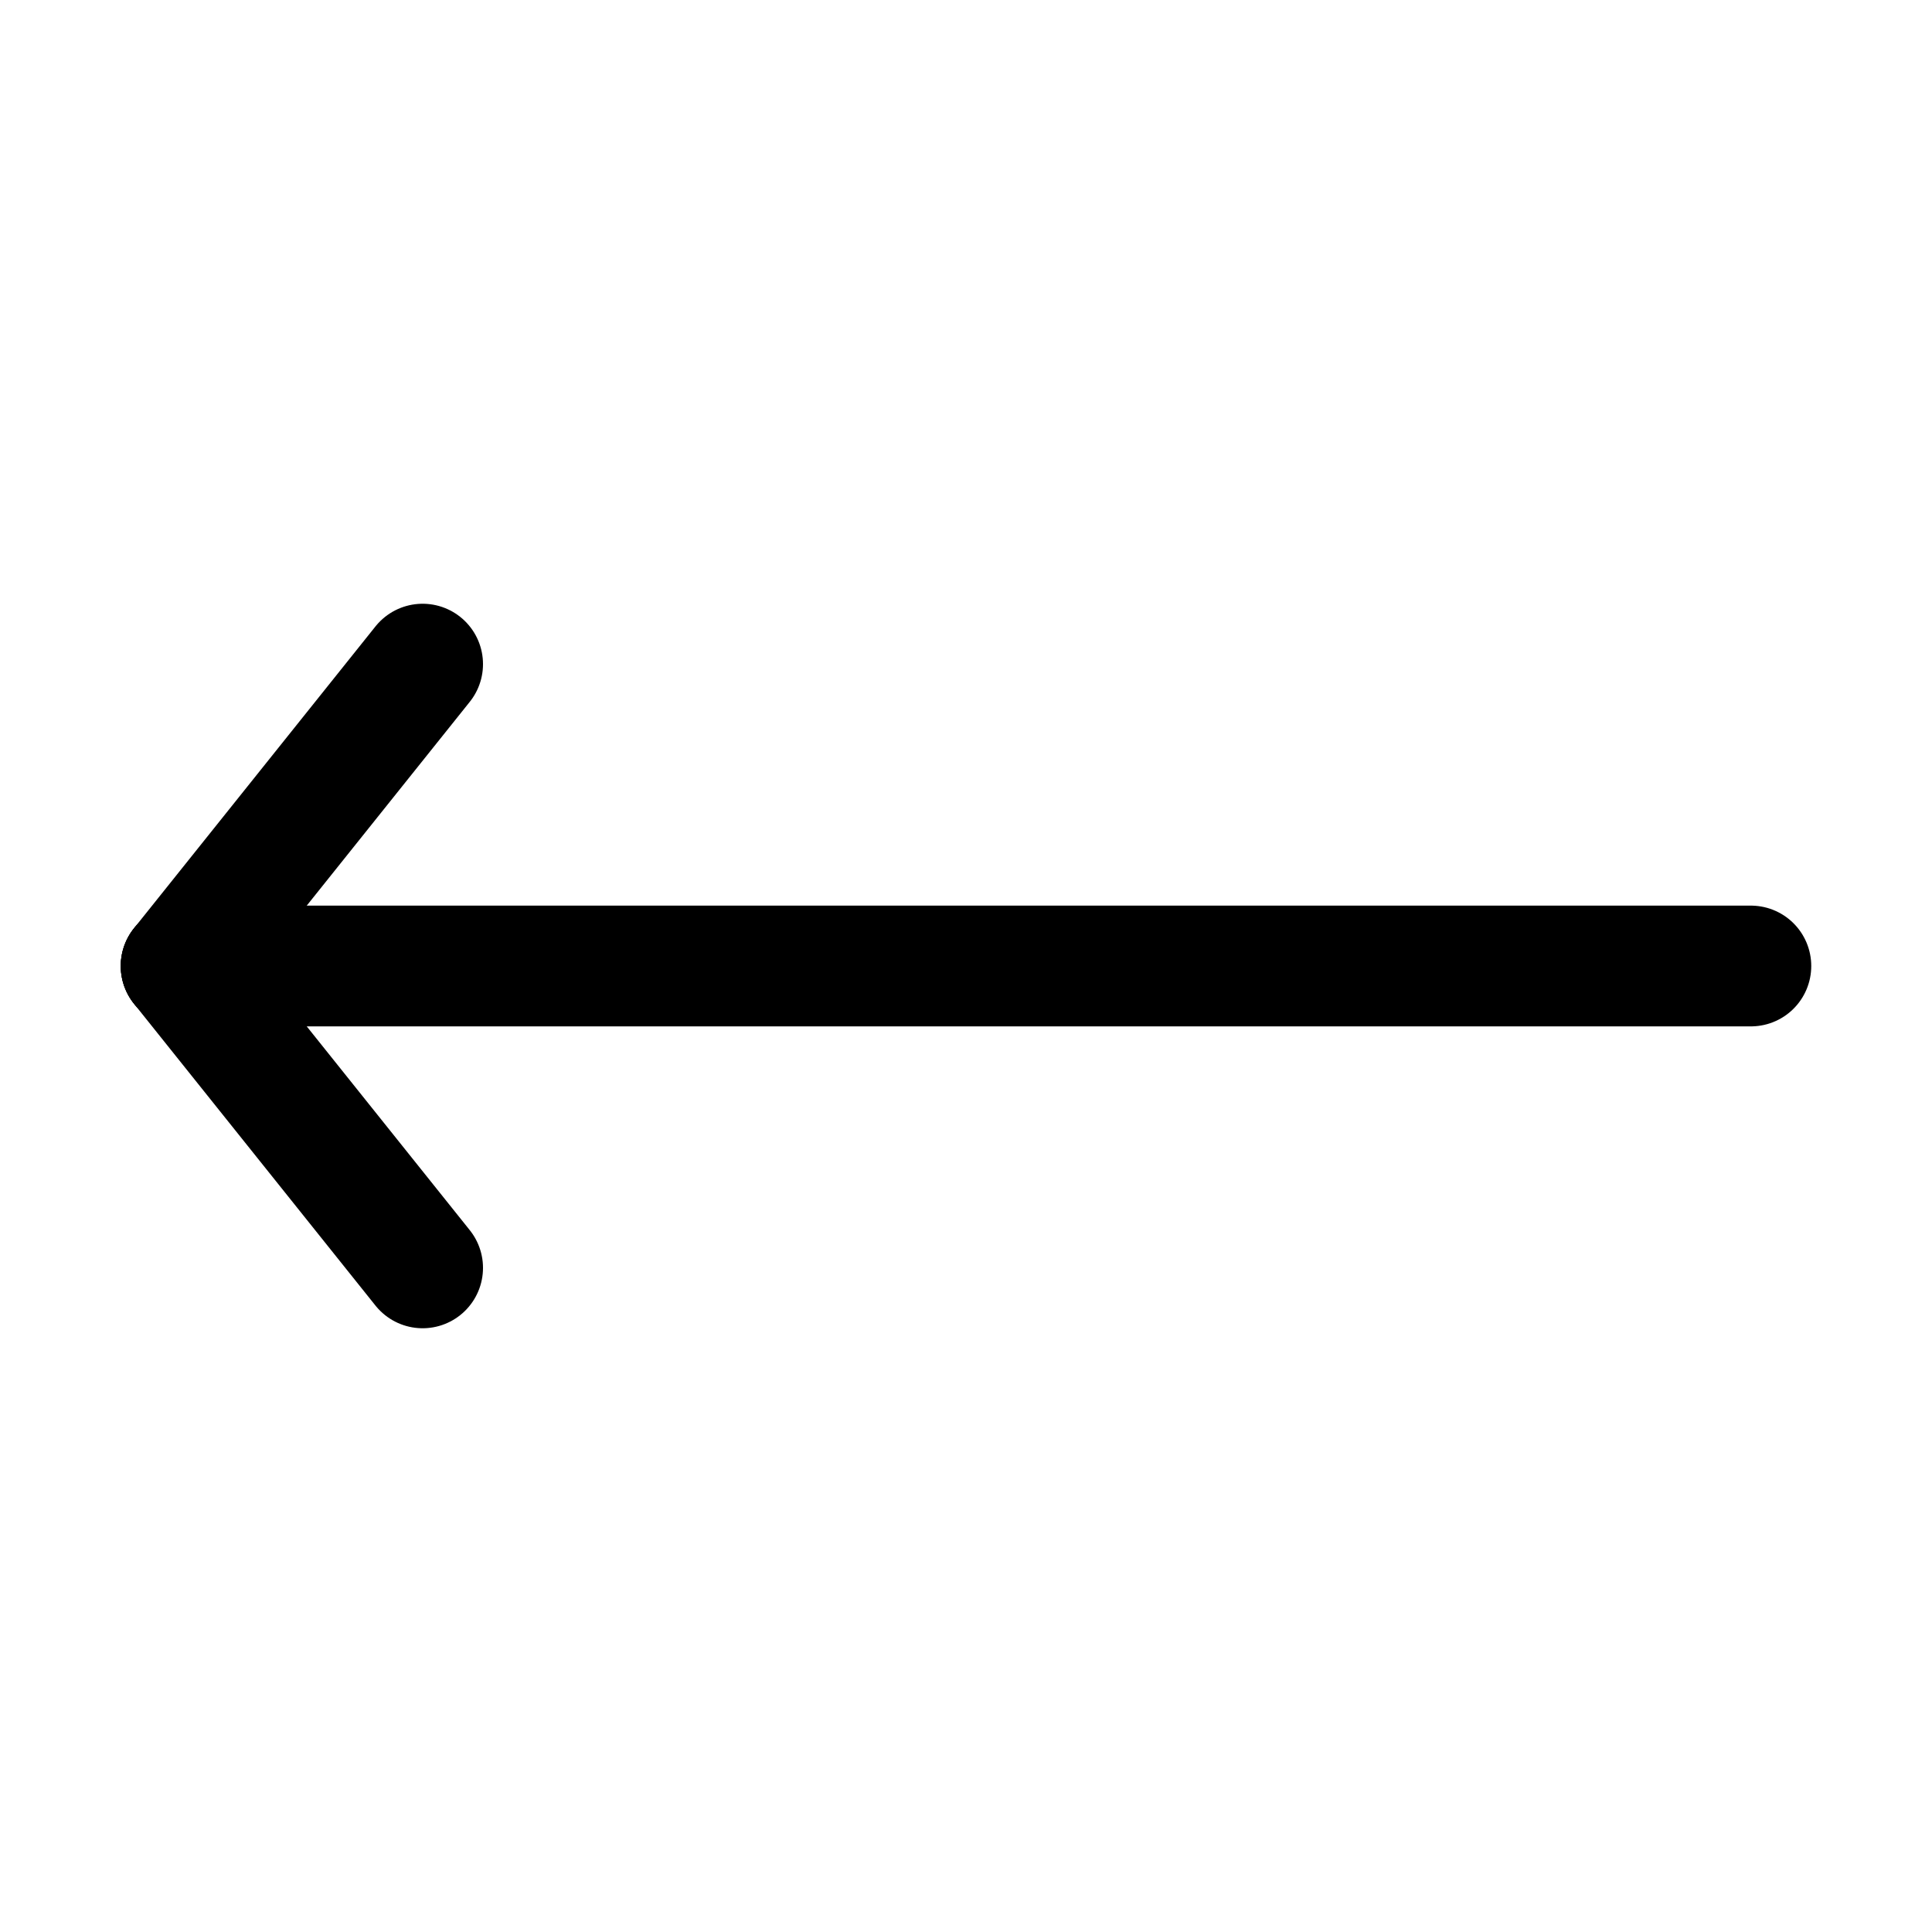
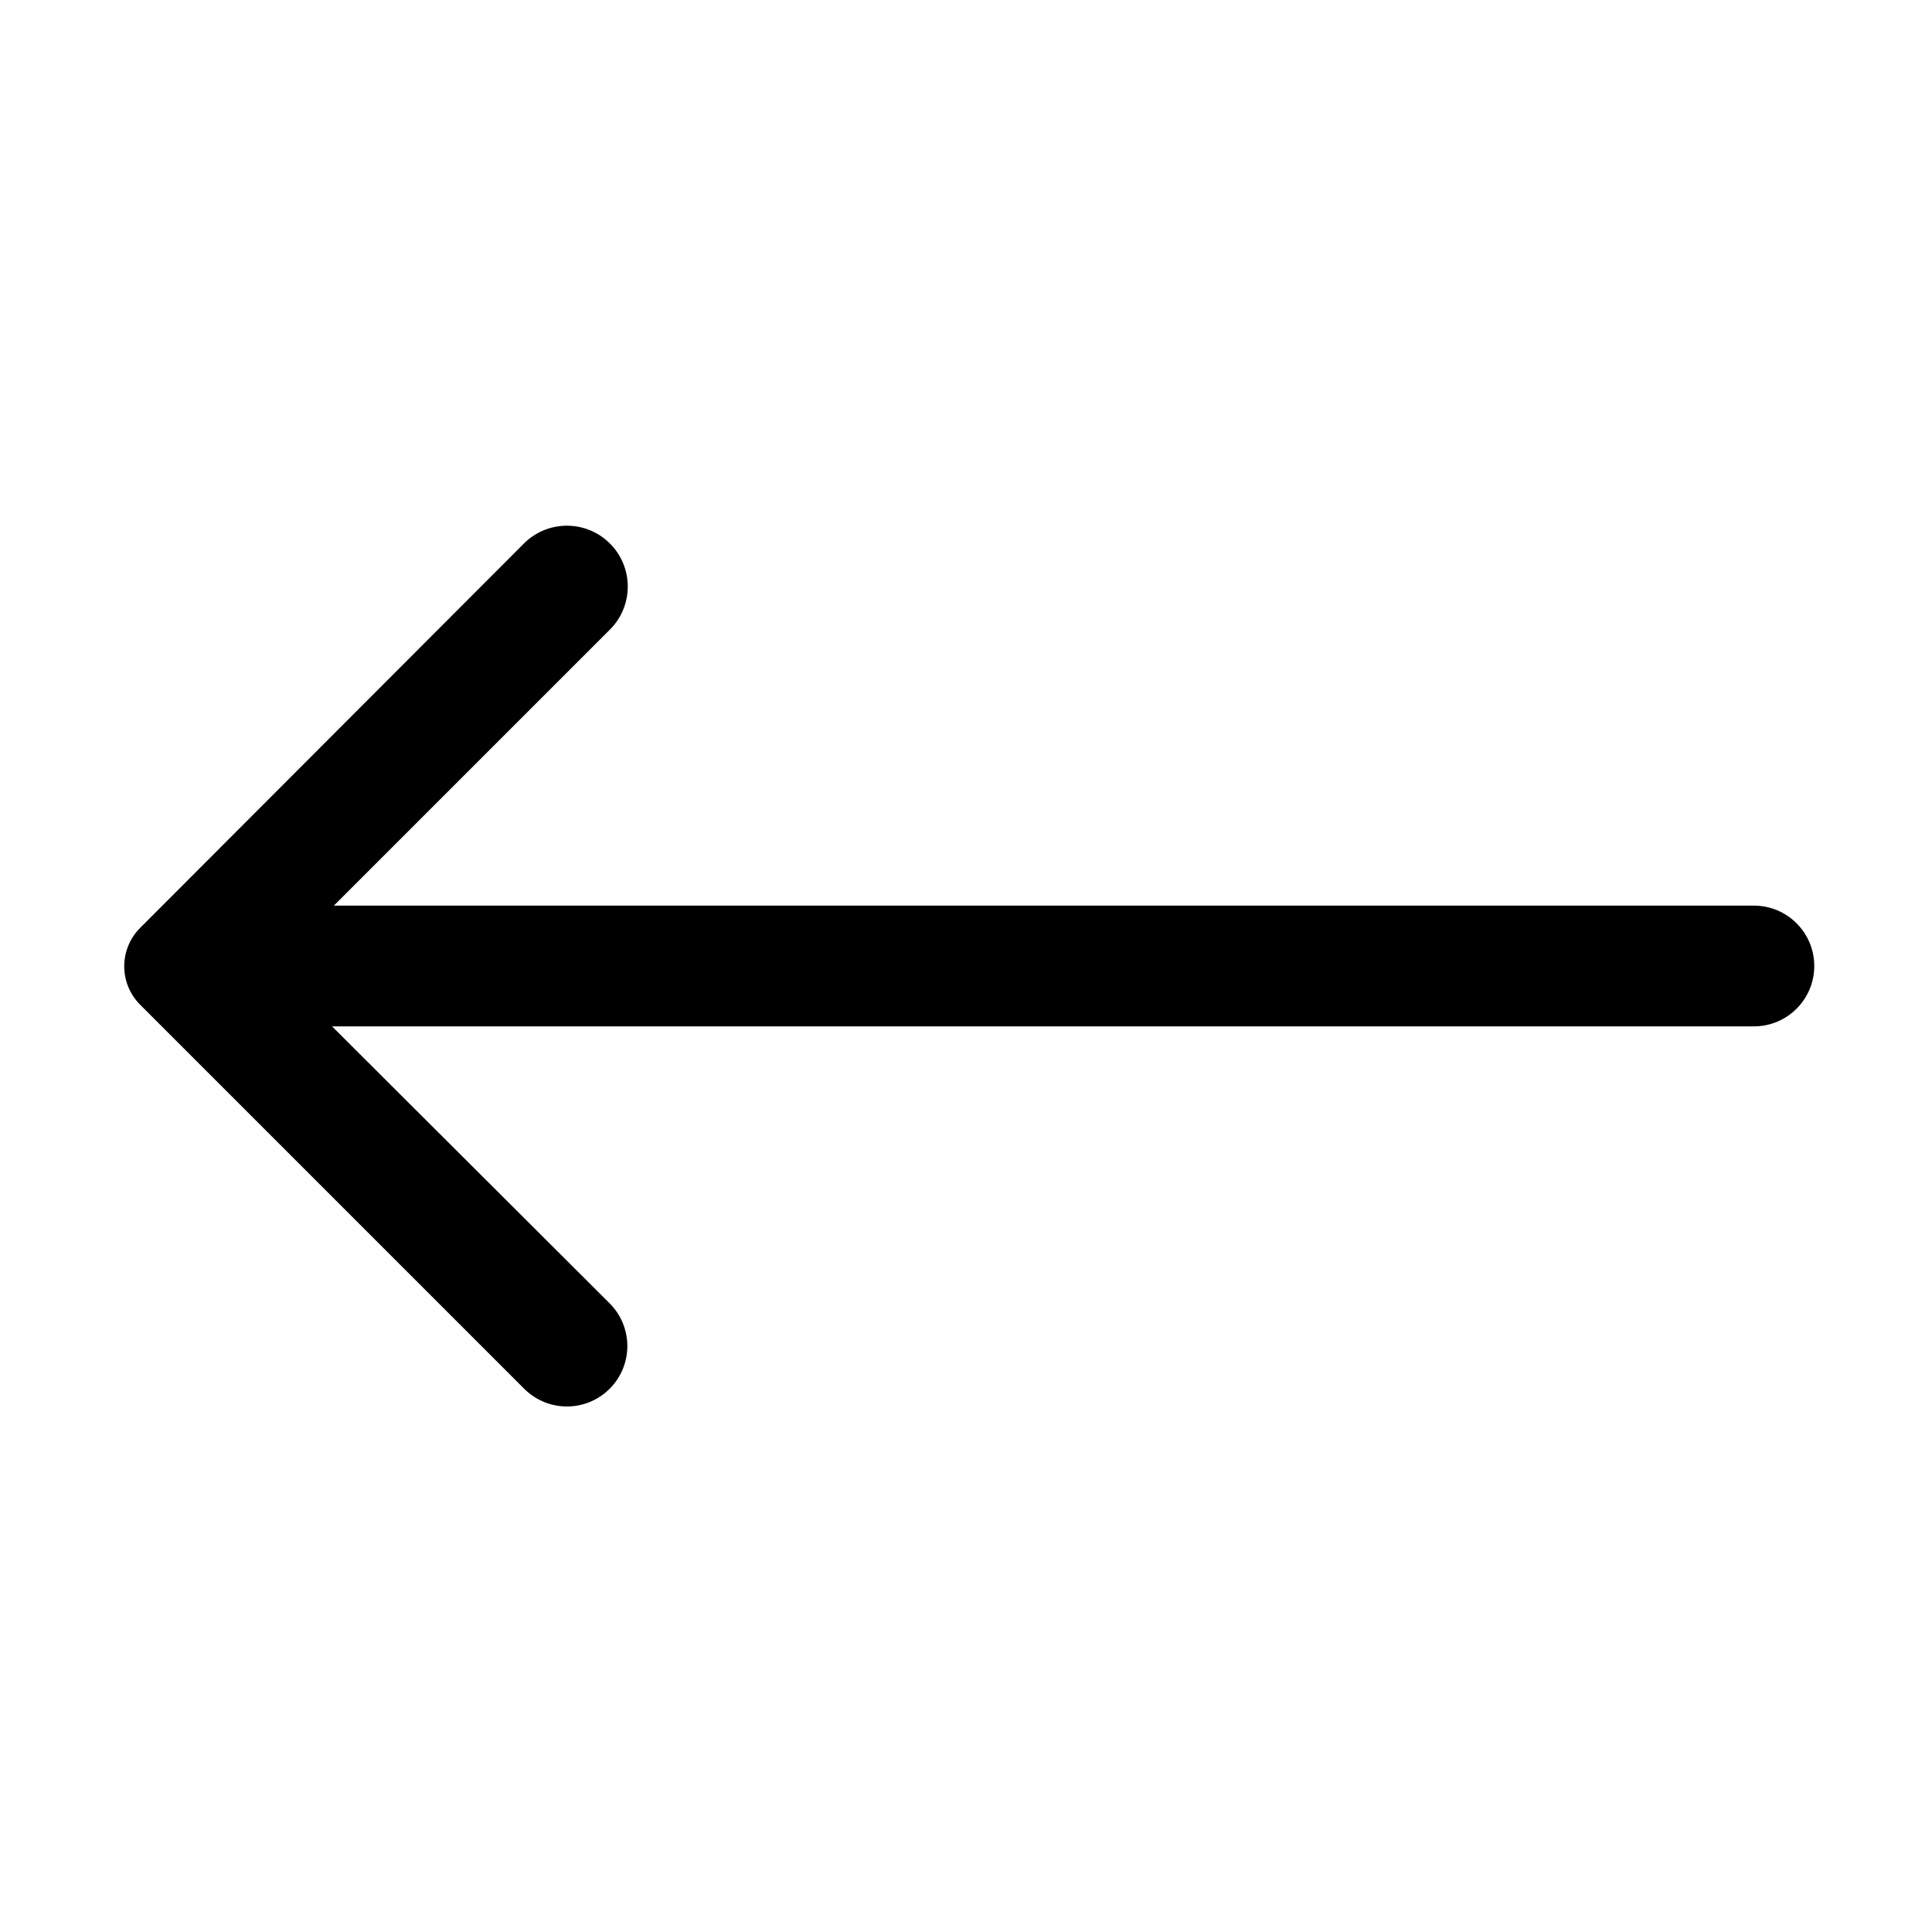
<svg xmlns="http://www.w3.org/2000/svg" viewBox="0 0 32 32">
-   <defs>
-     <style>.cls-1{fill:none;stroke:#000;stroke-linecap:round;stroke-linejoin:round;stroke-width:2px;}</style>
-   </defs>
-   <g id="arrow-left">
-     <line class="cls-1" x1="3" x2="29" y1="16" y2="16" />
-     <line class="cls-1" x1="3" x2="7" y1="16" y2="11" />
-     <line class="cls-1" x1="3" x2="7" y1="16" y2="21" />
+   <g data-name="Layer 2" id="Layer_2">
+     <path d="M10.1,23a1,1,0,0,0,0-1.41L5.5,17H29.05a1,1,0,0,0,0-2H5.53l4.57-4.57A1,1,0,0,0,8.68,9L2.32,15.37a.9.9,0,0,0,0,1.27L8.68,23A1,1,0,0,0,10.1,23Z" />
  </g>
</svg>
